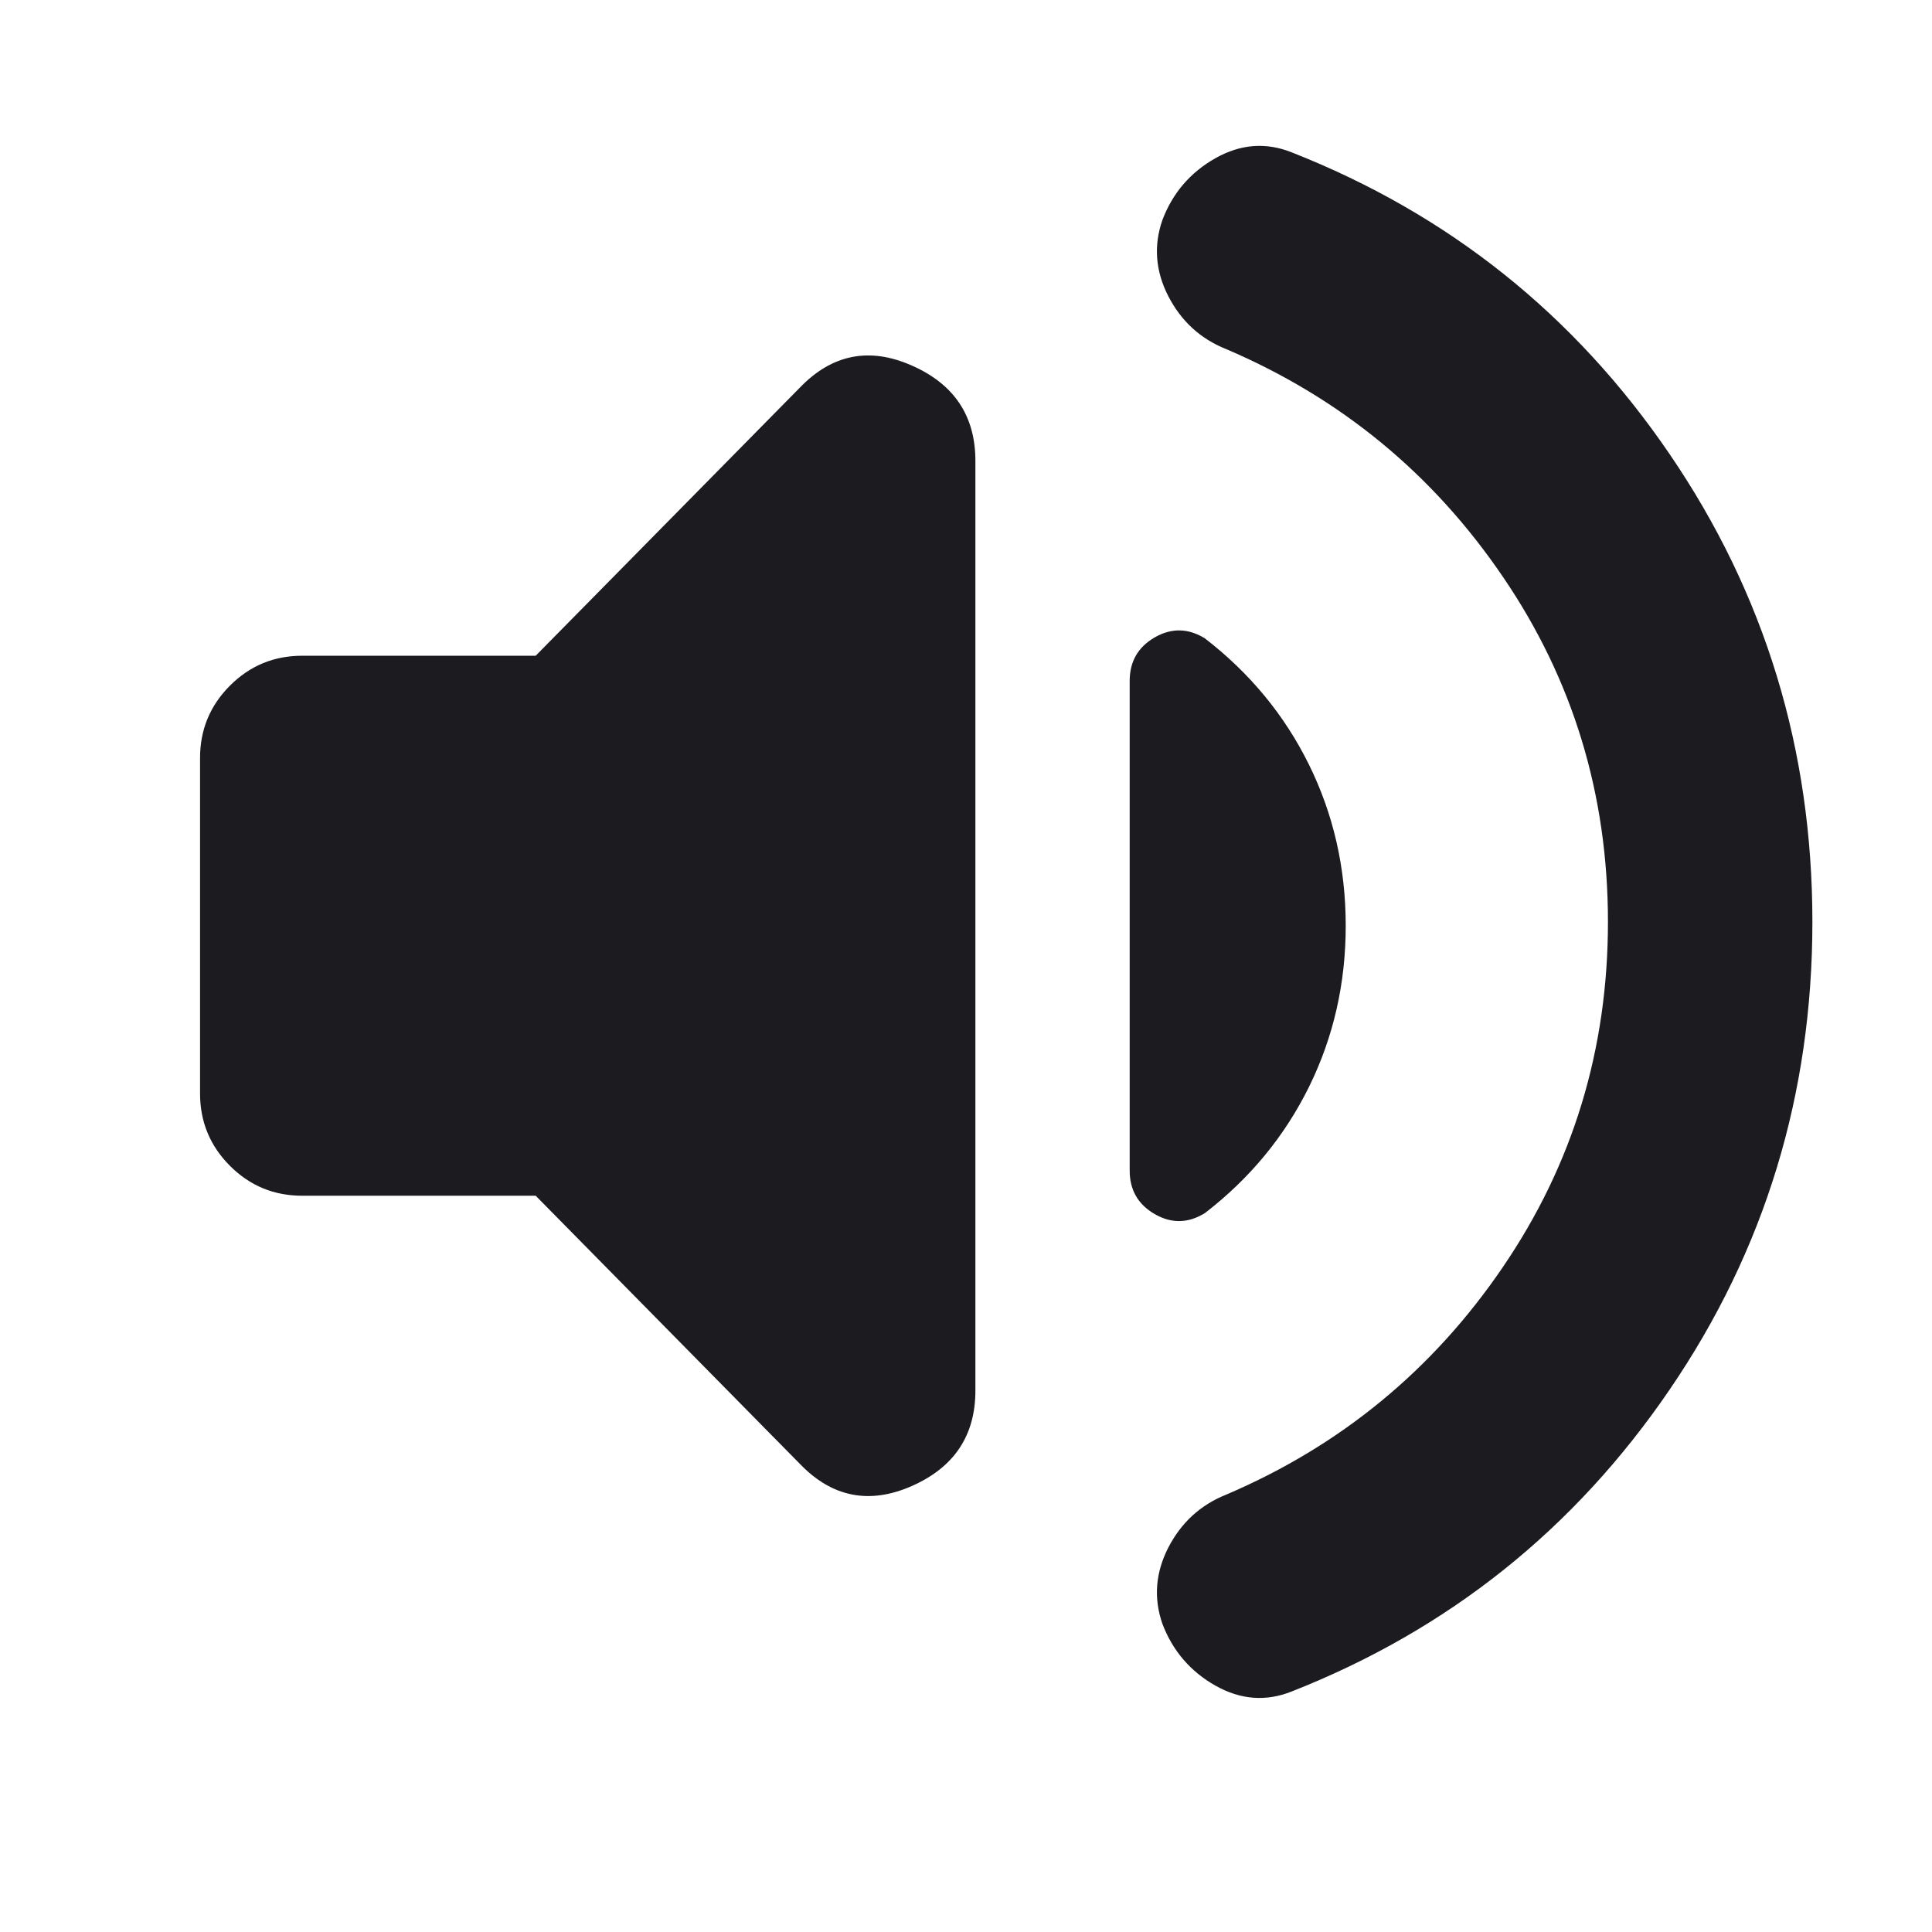
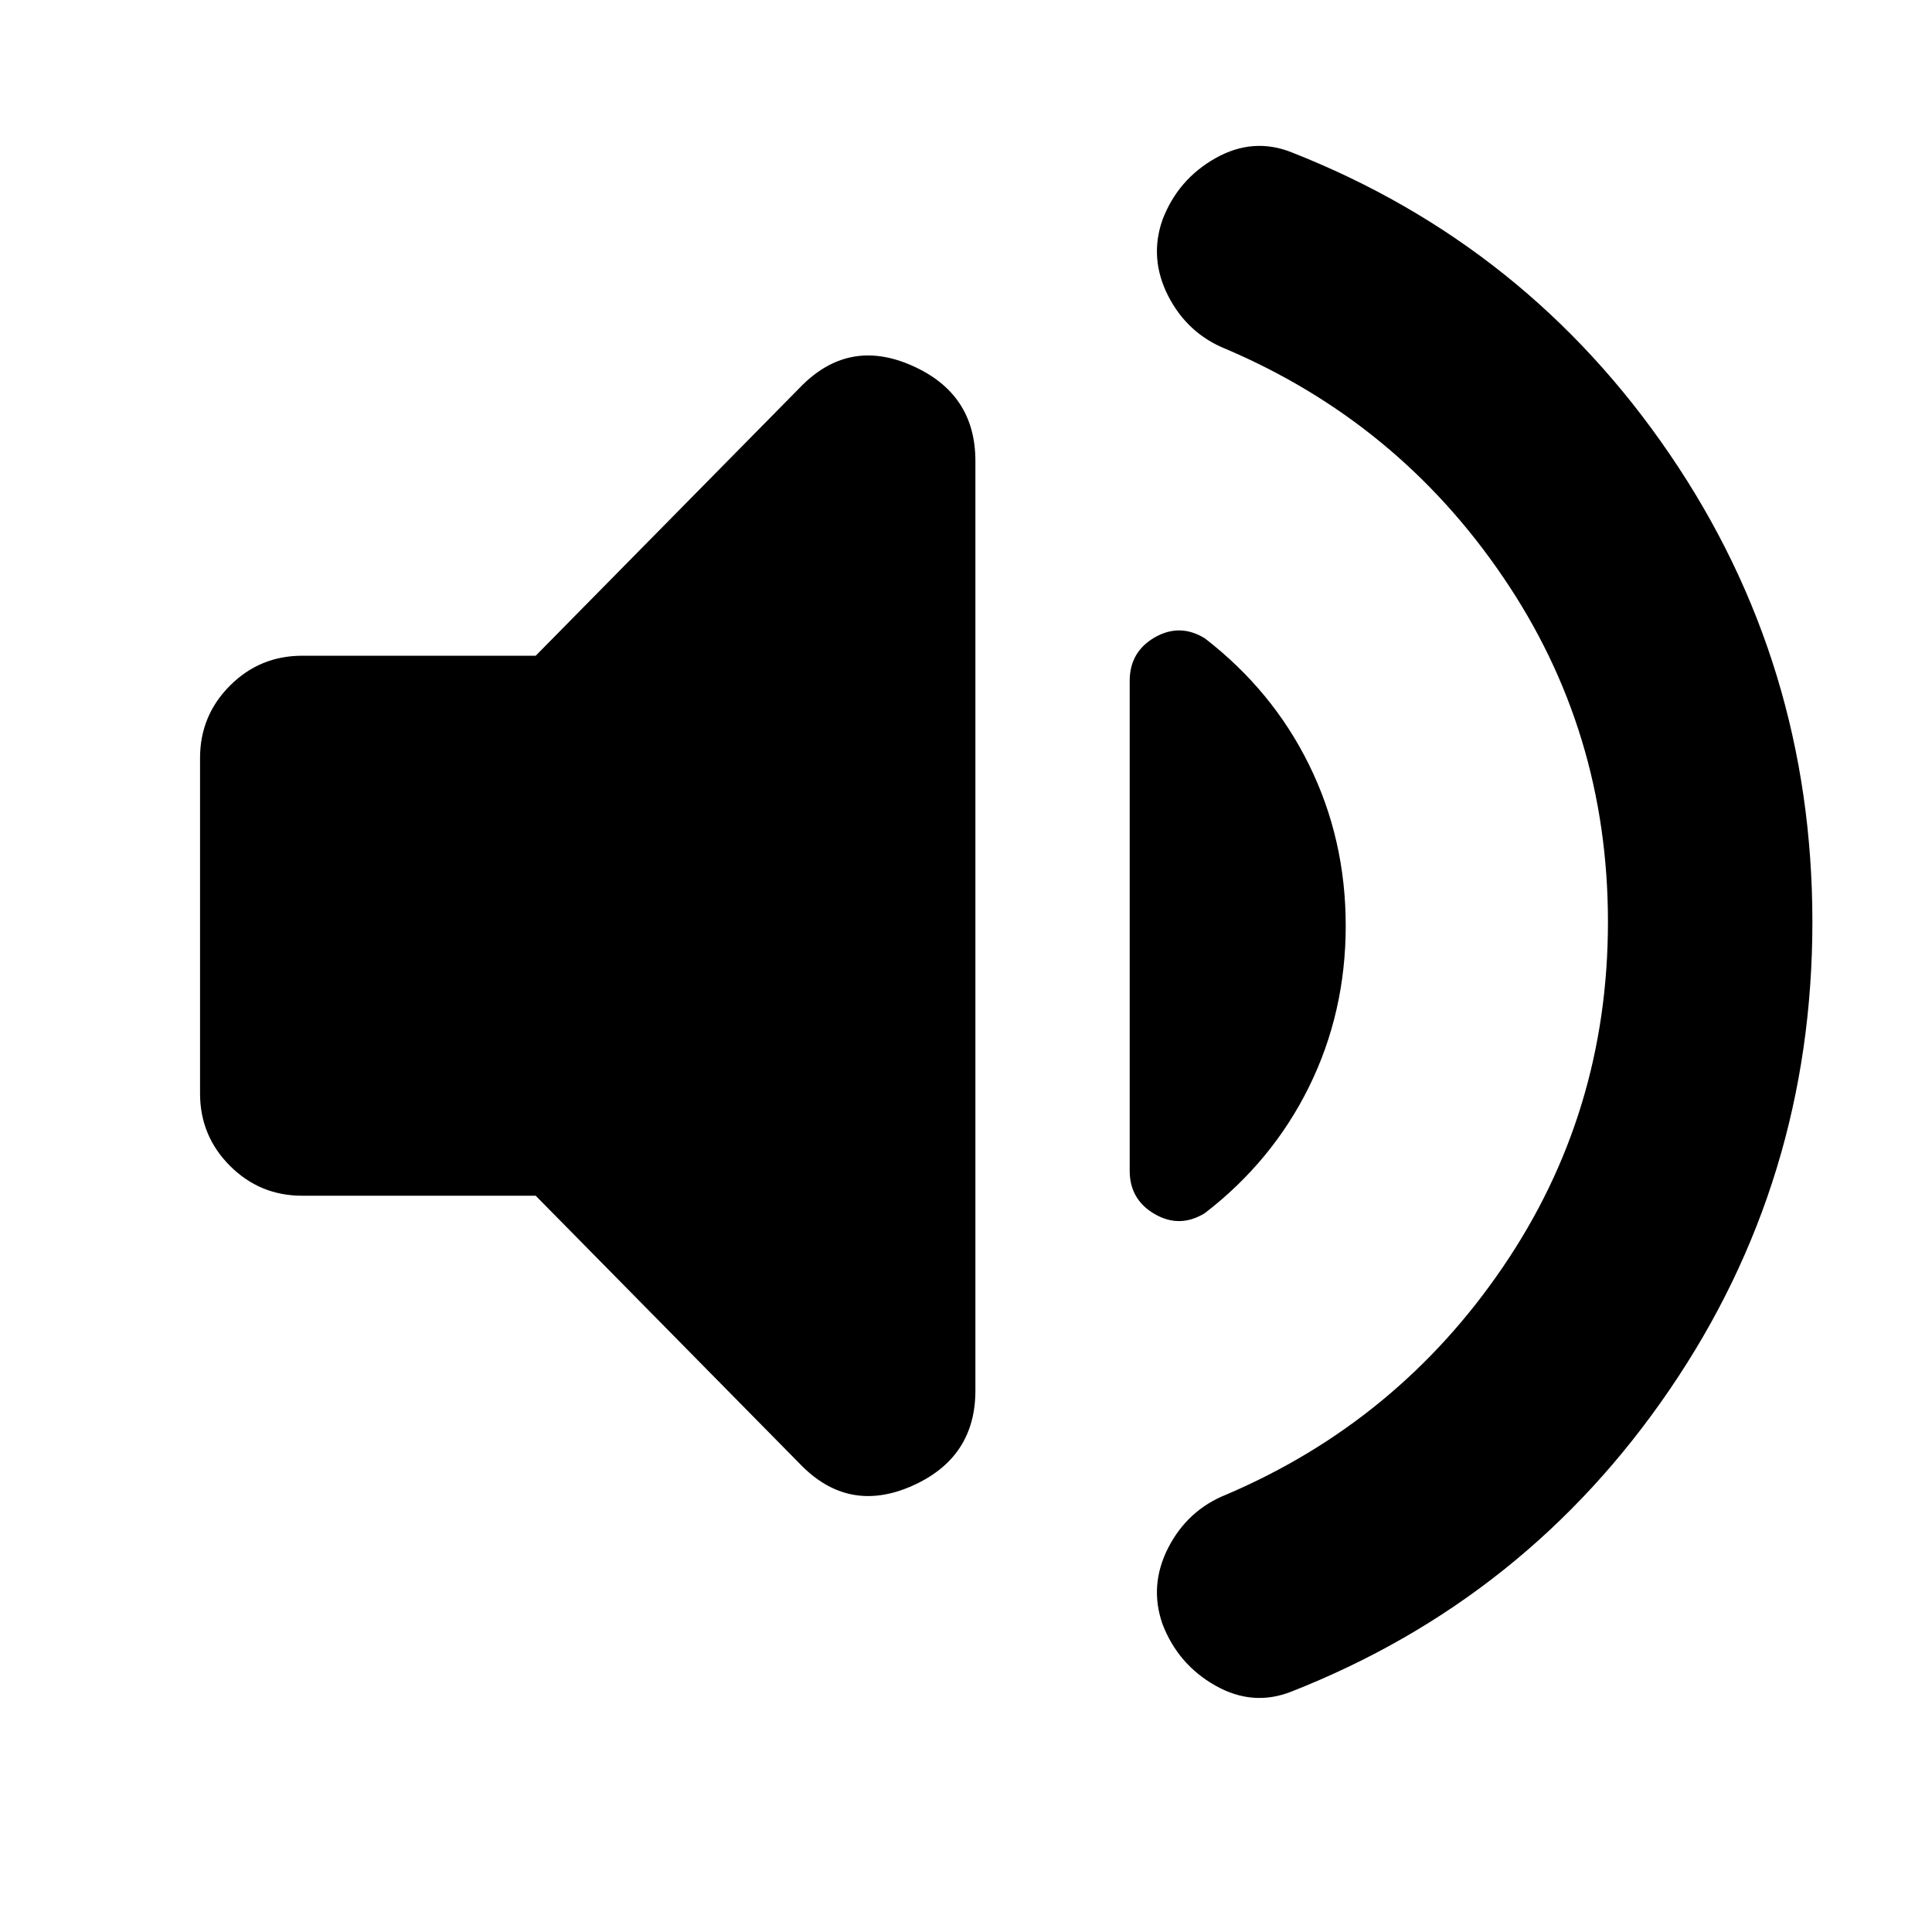
<svg xmlns="http://www.w3.org/2000/svg" width="22" height="22" viewBox="0 0 22 22" fill="none">
  <mask id="mask0_730_437" style="mask-type:alpha" maskUnits="userSpaceOnUse" x="0" y="0" width="22" height="22">
-     <rect x="0.917" width="21.083" height="21.083" fill="#D9D9D9" />
+     <rect x="0.917" width="21.083" height="21.083" fill="currentColor" />
  </mask>
  <g mask="url(#mask0_730_437)">
-     <path d="M18.31 10.498C18.31 9.048 17.912 7.738 17.113 6.567C16.316 5.395 15.265 4.531 13.962 3.975C13.669 3.858 13.45 3.657 13.303 3.371C13.157 3.086 13.135 2.796 13.237 2.504C13.354 2.196 13.556 1.962 13.841 1.801C14.127 1.64 14.416 1.618 14.709 1.735C16.495 2.438 17.93 3.583 19.013 5.172C20.097 6.761 20.638 8.536 20.638 10.498C20.638 12.46 20.097 14.235 19.013 15.823C17.93 17.412 16.495 18.558 14.709 19.261C14.416 19.378 14.127 19.356 13.841 19.195C13.556 19.034 13.354 18.799 13.237 18.492C13.135 18.199 13.157 17.91 13.303 17.624C13.45 17.339 13.669 17.137 13.962 17.02C15.265 16.464 16.316 15.6 17.113 14.429C17.912 13.258 18.31 11.947 18.31 10.498ZM6.1 13.616H3.442C3.12 13.616 2.846 13.503 2.619 13.276C2.392 13.049 2.278 12.774 2.278 12.452V8.631C2.278 8.309 2.392 8.034 2.619 7.807C2.846 7.58 3.12 7.467 3.442 7.467H6.1L9.108 4.414C9.474 4.034 9.899 3.949 10.382 4.162C10.865 4.374 11.107 4.736 11.107 5.249V15.835C11.107 16.347 10.865 16.709 10.382 16.922C9.899 17.134 9.474 17.05 9.108 16.669L6.1 13.616ZM15.324 10.542C15.324 11.2 15.184 11.812 14.906 12.376C14.628 12.939 14.233 13.419 13.72 13.814C13.53 13.931 13.34 13.935 13.149 13.825C12.959 13.715 12.864 13.55 12.864 13.331V7.753C12.864 7.533 12.959 7.368 13.149 7.258C13.34 7.149 13.53 7.152 13.72 7.269C14.233 7.665 14.628 8.144 14.906 8.708C15.184 9.272 15.324 9.883 15.324 10.542Z" fill="#1C1B1F" />
+     <path d="M18.31 10.498C18.31 9.048 17.912 7.738 17.113 6.567C16.316 5.395 15.265 4.531 13.962 3.975C13.669 3.858 13.45 3.657 13.303 3.371C13.157 3.086 13.135 2.796 13.237 2.504C13.354 2.196 13.556 1.962 13.841 1.801C14.127 1.64 14.416 1.618 14.709 1.735C16.495 2.438 17.93 3.583 19.013 5.172C20.097 6.761 20.638 8.536 20.638 10.498C20.638 12.46 20.097 14.235 19.013 15.823C17.93 17.412 16.495 18.558 14.709 19.261C14.416 19.378 14.127 19.356 13.841 19.195C13.556 19.034 13.354 18.799 13.237 18.492C13.135 18.199 13.157 17.91 13.303 17.624C13.45 17.339 13.669 17.137 13.962 17.02C15.265 16.464 16.316 15.6 17.113 14.429C17.912 13.258 18.31 11.947 18.31 10.498ZM6.1 13.616H3.442C3.12 13.616 2.846 13.503 2.619 13.276C2.392 13.049 2.278 12.774 2.278 12.452V8.631C2.278 8.309 2.392 8.034 2.619 7.807C2.846 7.58 3.12 7.467 3.442 7.467H6.1L9.108 4.414C9.474 4.034 9.899 3.949 10.382 4.162C10.865 4.374 11.107 4.736 11.107 5.249V15.835C11.107 16.347 10.865 16.709 10.382 16.922C9.899 17.134 9.474 17.05 9.108 16.669L6.1 13.616ZM15.324 10.542C15.324 11.2 15.184 11.812 14.906 12.376C14.628 12.939 14.233 13.419 13.72 13.814C13.53 13.931 13.34 13.935 13.149 13.825C12.959 13.715 12.864 13.55 12.864 13.331V7.753C12.864 7.533 12.959 7.368 13.149 7.258C13.34 7.149 13.53 7.152 13.72 7.269C14.233 7.665 14.628 8.144 14.906 8.708C15.184 9.272 15.324 9.883 15.324 10.542Z" fill="currentColor" />
  </g>
</svg>
